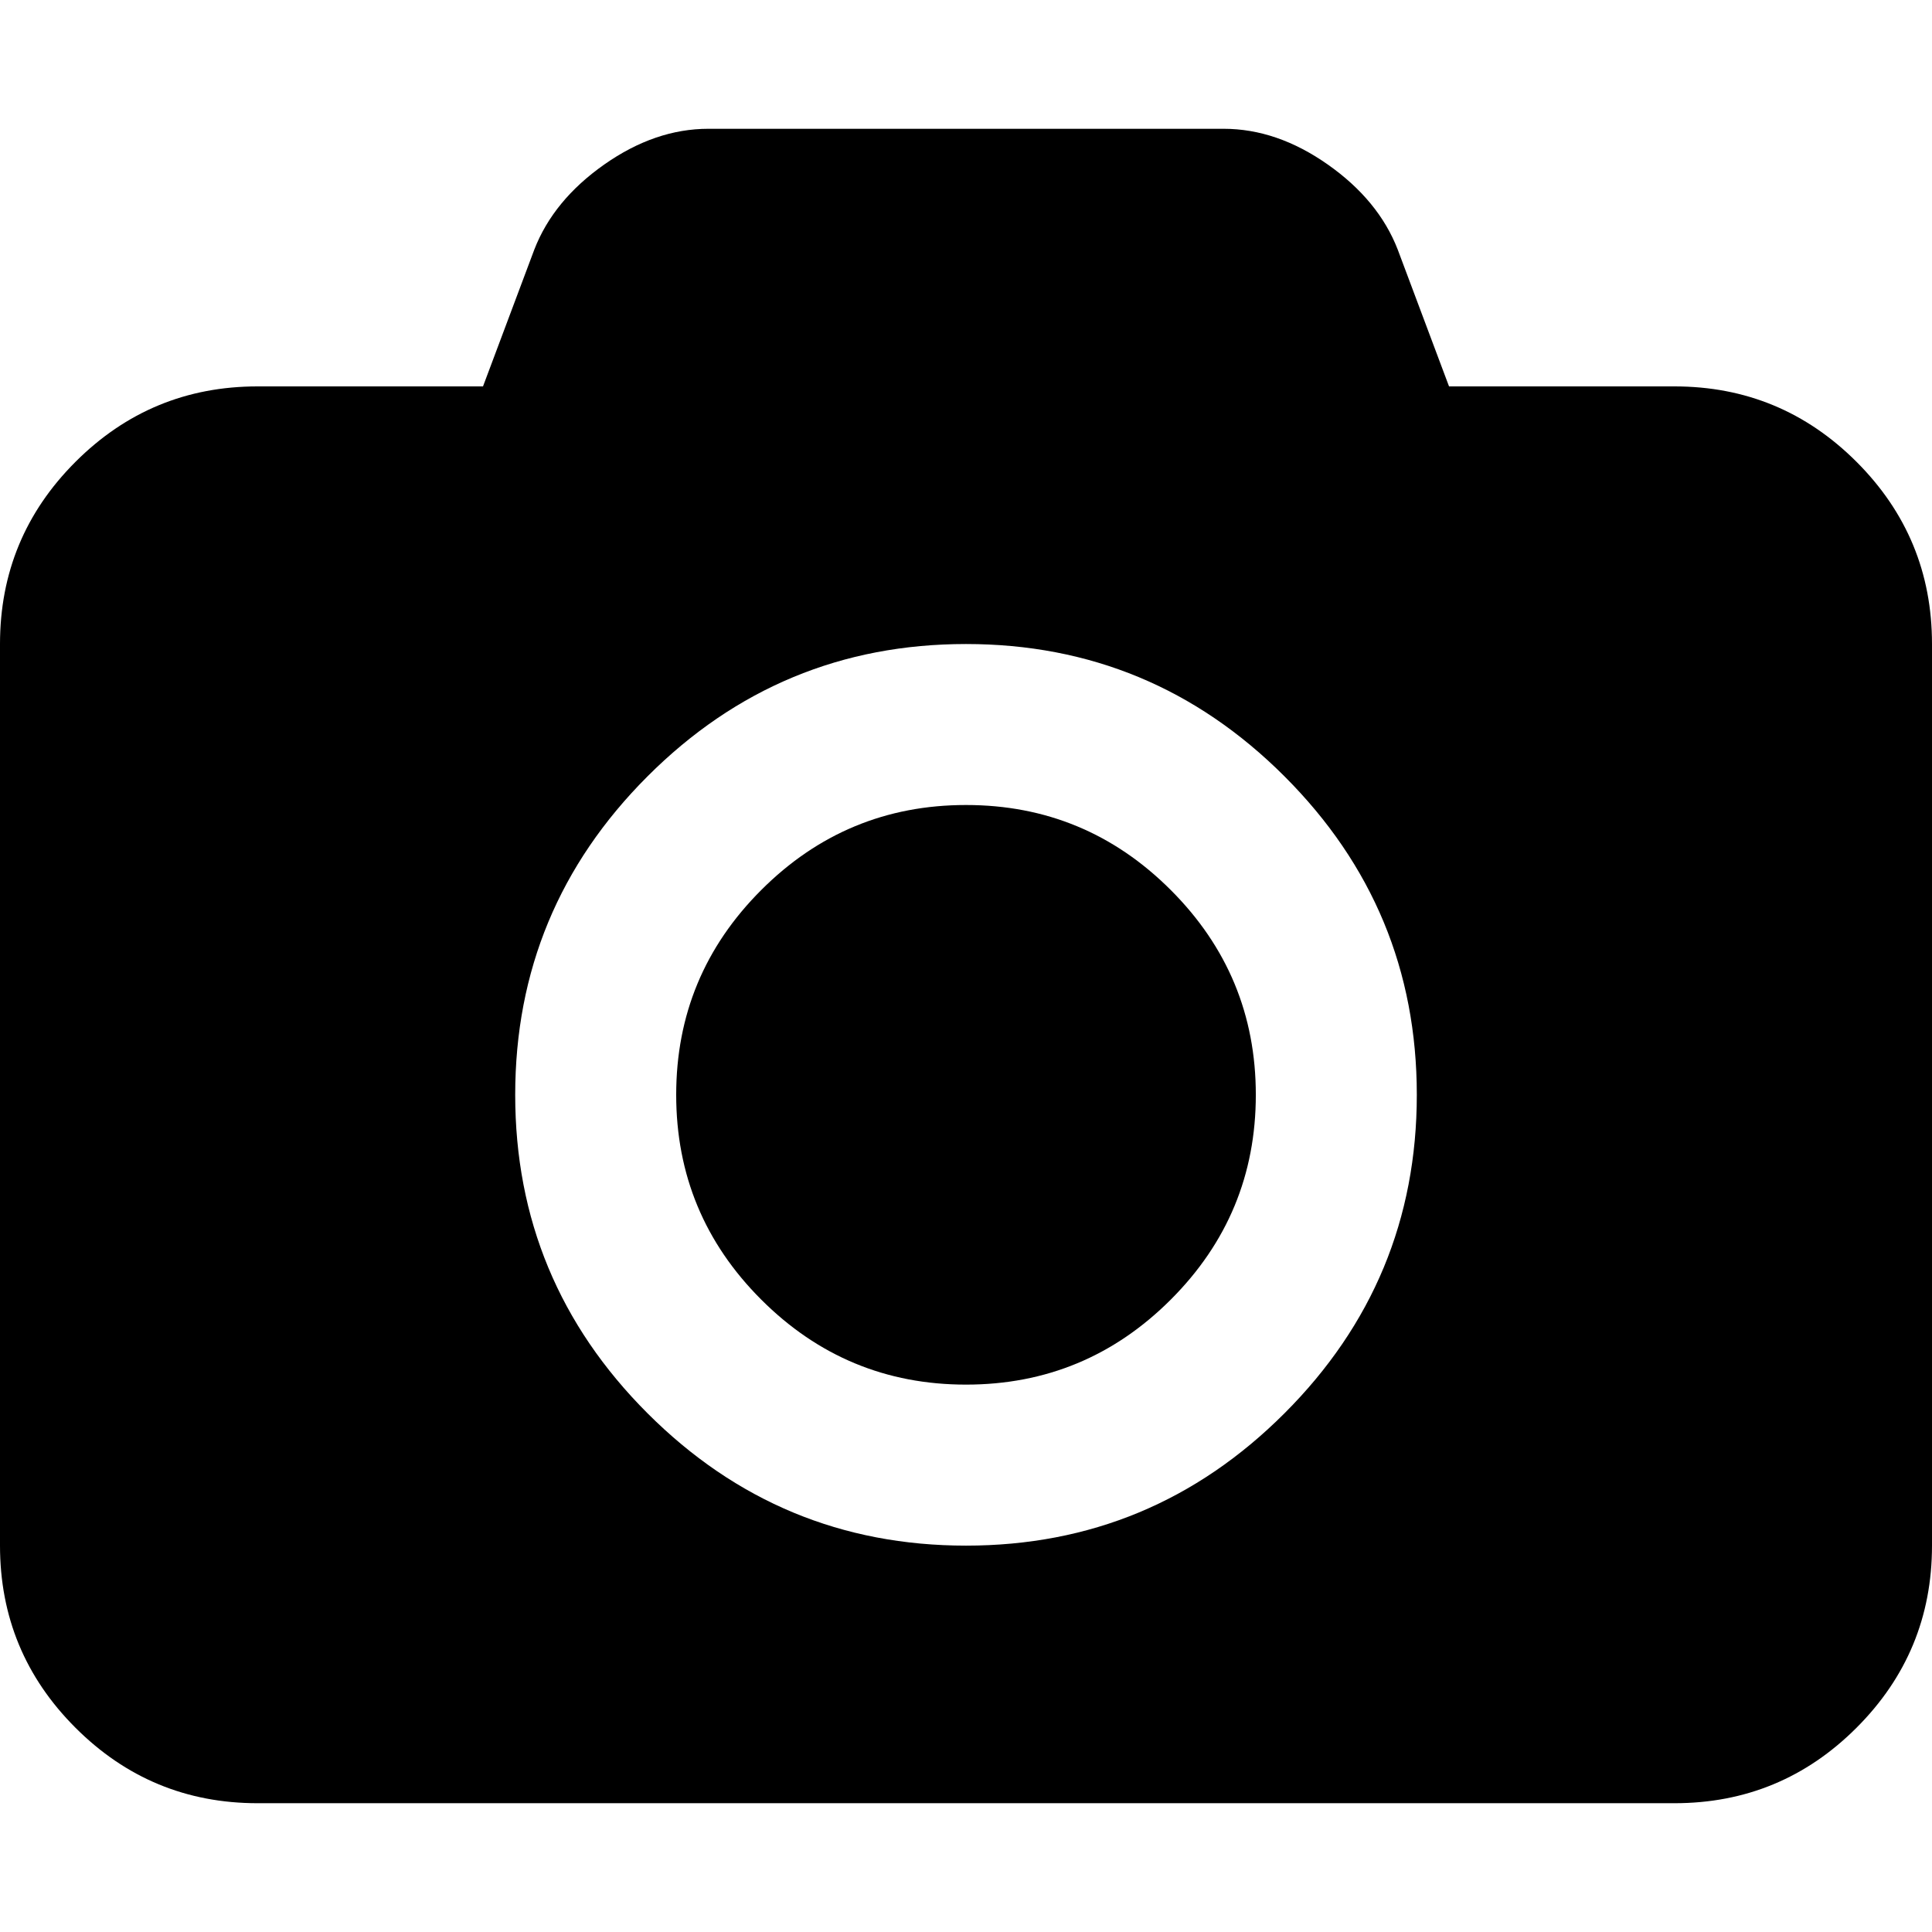
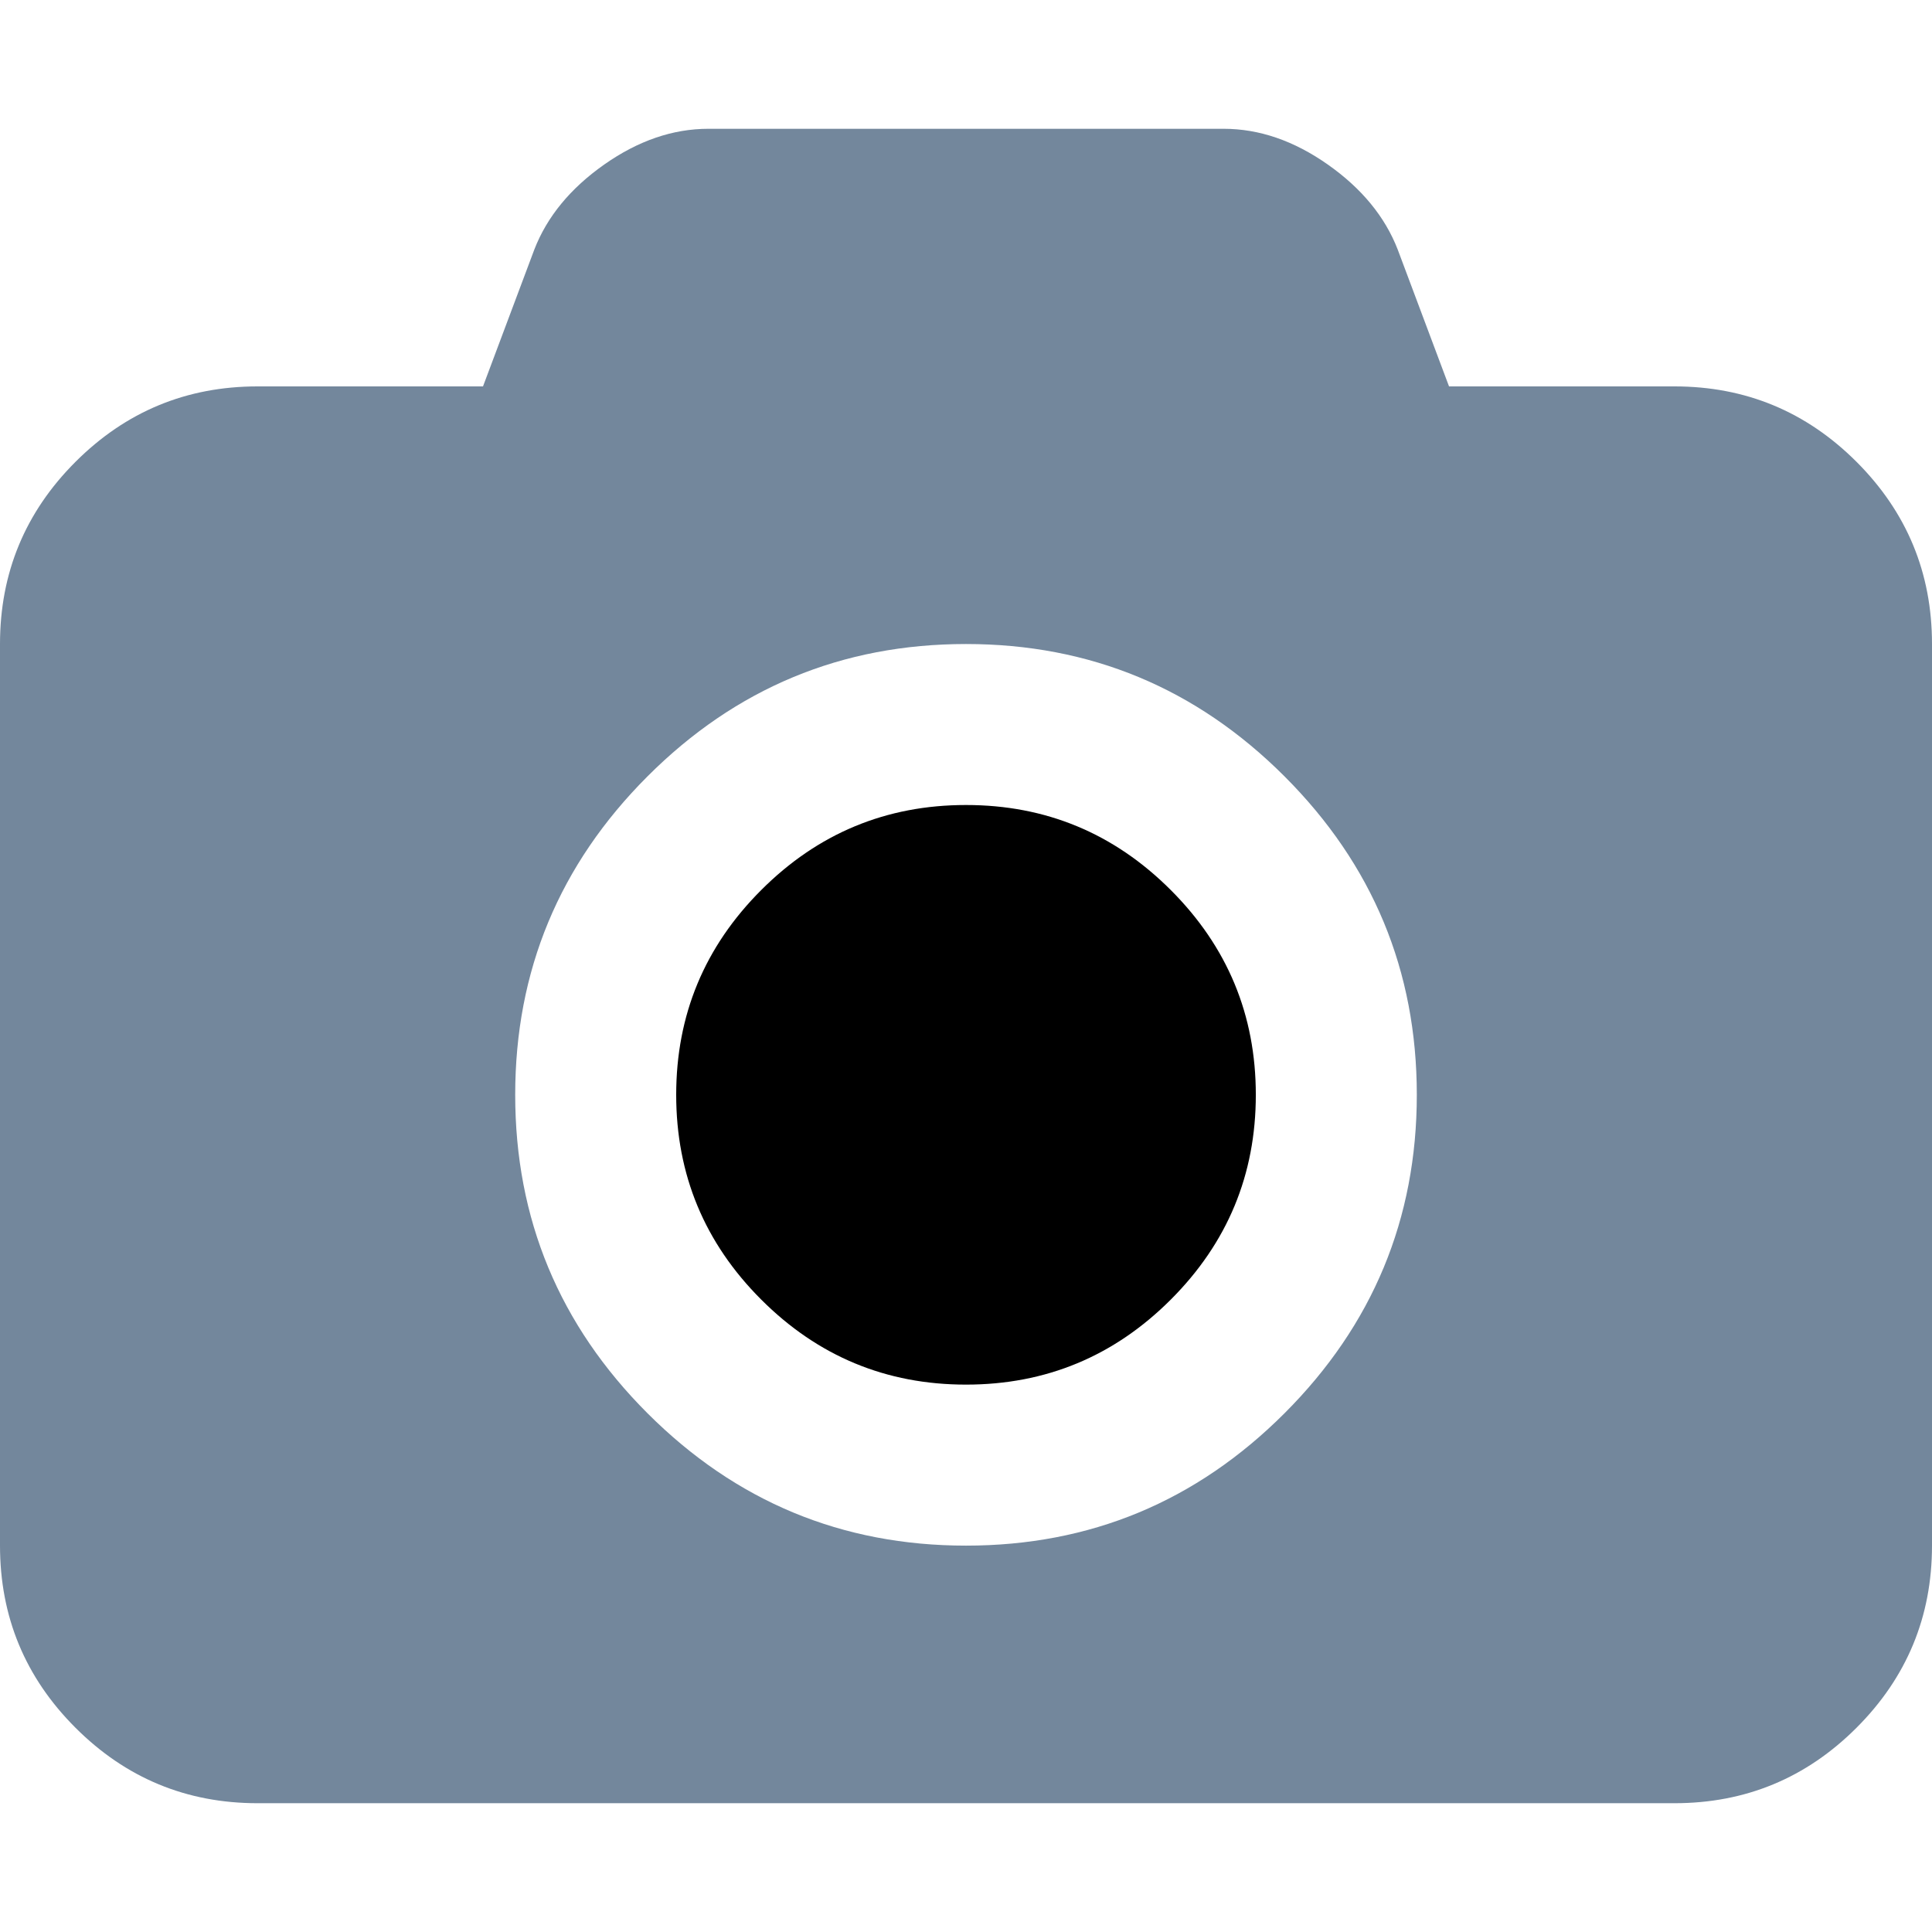
<svg xmlns="http://www.w3.org/2000/svg" version="1.1" id="Capa_1" x="0px" y="0px" width="548.165px" height="548.165px" viewBox="0 0 548.165 548.165" style="enable-background:new 0 0 548.165 548.165;" xml:space="preserve">
  <g>
    <g>
-       <path d="M526.76,131.045c-14.277-14.274-31.498-21.413-51.675-21.413h-63.953l-14.558-38.826    c-3.618-9.325-10.229-17.368-19.846-24.128c-9.613-6.757-19.462-10.138-29.551-10.138H200.996    c-10.088,0-19.939,3.381-29.552,10.138c-9.613,6.76-16.225,14.803-19.842,24.128l-14.56,38.826H73.089    c-20.179,0-37.401,7.139-51.678,21.413C7.137,145.32,0,162.544,0,182.721v255.813c0,20.178,7.137,37.404,21.411,51.675    c14.277,14.277,31.5,21.416,51.678,21.416h401.989c20.177,0,37.397-7.139,51.675-21.416    c14.273-14.271,21.412-31.497,21.412-51.675V182.721C548.169,162.544,541.03,145.32,526.76,131.045z M364.446,400.993    c-25.029,25.03-55.147,37.548-90.362,37.548s-65.331-12.518-90.362-37.548c-25.031-25.026-37.544-55.151-37.544-90.358    c0-35.218,12.517-65.333,37.544-90.364c25.028-25.031,55.148-37.544,90.362-37.544s65.333,12.516,90.362,37.544    c25.03,25.028,37.545,55.146,37.545,90.364C401.991,345.842,389.477,375.964,364.446,400.993z" />
+       <path fill="#73879C" d="M526.76,131.045c-14.277-14.274-31.498-21.413-51.675-21.413h-63.953l-14.558-38.826    c-3.618-9.325-10.229-17.368-19.846-24.128c-9.613-6.757-19.462-10.138-29.551-10.138H200.996    c-10.088,0-19.939,3.381-29.552,10.138c-9.613,6.76-16.225,14.803-19.842,24.128l-14.56,38.826H73.089    c-20.179,0-37.401,7.139-51.678,21.413C7.137,145.32,0,162.544,0,182.721v255.813c0,20.178,7.137,37.404,21.411,51.675    c14.277,14.277,31.5,21.416,51.678,21.416h401.989c20.177,0,37.397-7.139,51.675-21.416    c14.273-14.271,21.412-31.497,21.412-51.675V182.721C548.169,162.544,541.03,145.32,526.76,131.045z M364.446,400.993    c-25.029,25.03-55.147,37.548-90.362,37.548s-65.331-12.518-90.362-37.548c-25.031-25.026-37.544-55.151-37.544-90.358    c0-35.218,12.517-65.333,37.544-90.364c25.028-25.031,55.148-37.544,90.362-37.544s65.333,12.516,90.362,37.544    c25.03,25.028,37.545,55.146,37.545,90.364C401.991,345.842,389.477,375.964,364.446,400.993z" />
      <path d="M274.084,228.403c-22.651,0-42.018,8.042-58.102,24.128c-16.084,16.084-24.126,35.448-24.126,58.104    c0,22.647,8.042,42.014,24.126,58.098c16.084,16.081,35.45,24.123,58.102,24.123c22.648,0,42.017-8.042,58.101-24.123    c16.084-16.084,24.127-35.45,24.127-58.098c0-22.655-8.043-42.019-24.127-58.104C316.102,236.446,296.732,228.403,274.084,228.403    z" />
    </g>
  </g>
  <g>
</g>
  <g>
</g>
  <g>
</g>
  <g>
</g>
  <g>
</g>
  <g>
</g>
  <g>
</g>
  <g>
</g>
  <g>
</g>
  <g>
</g>
  <g>
</g>
  <g>
</g>
  <g>
</g>
  <g>
</g>
  <g>
</g>
</svg>
